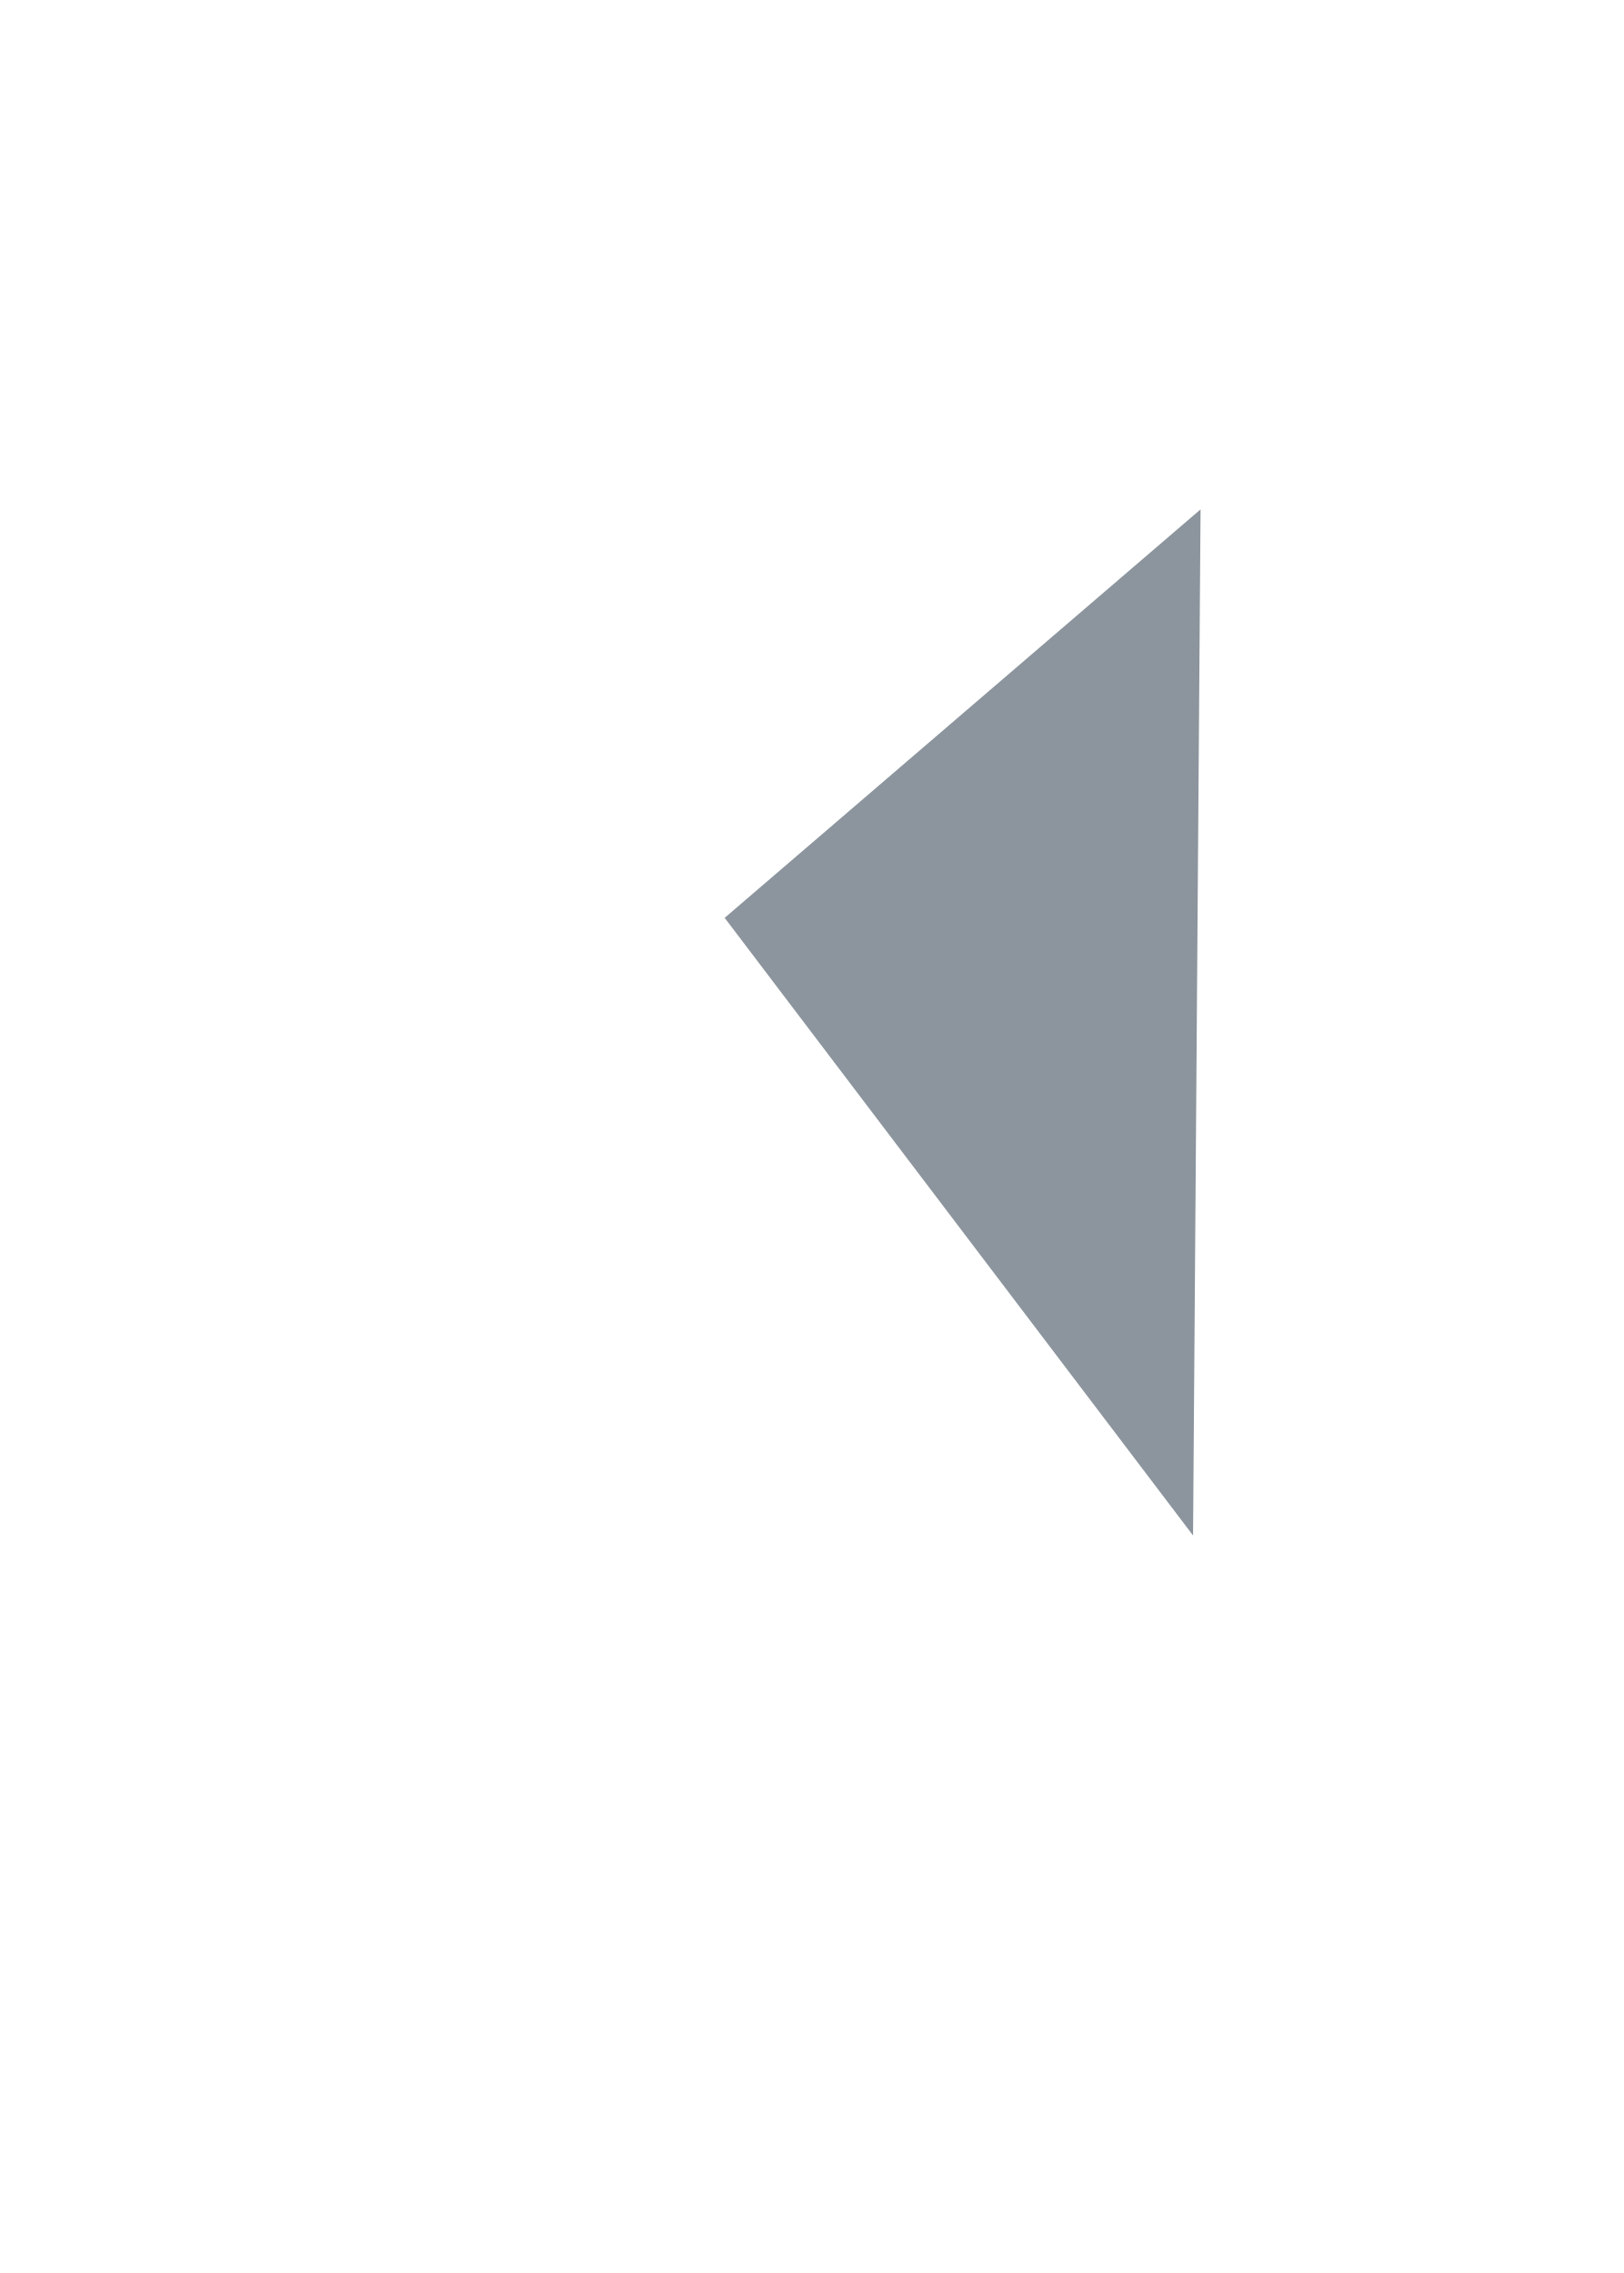
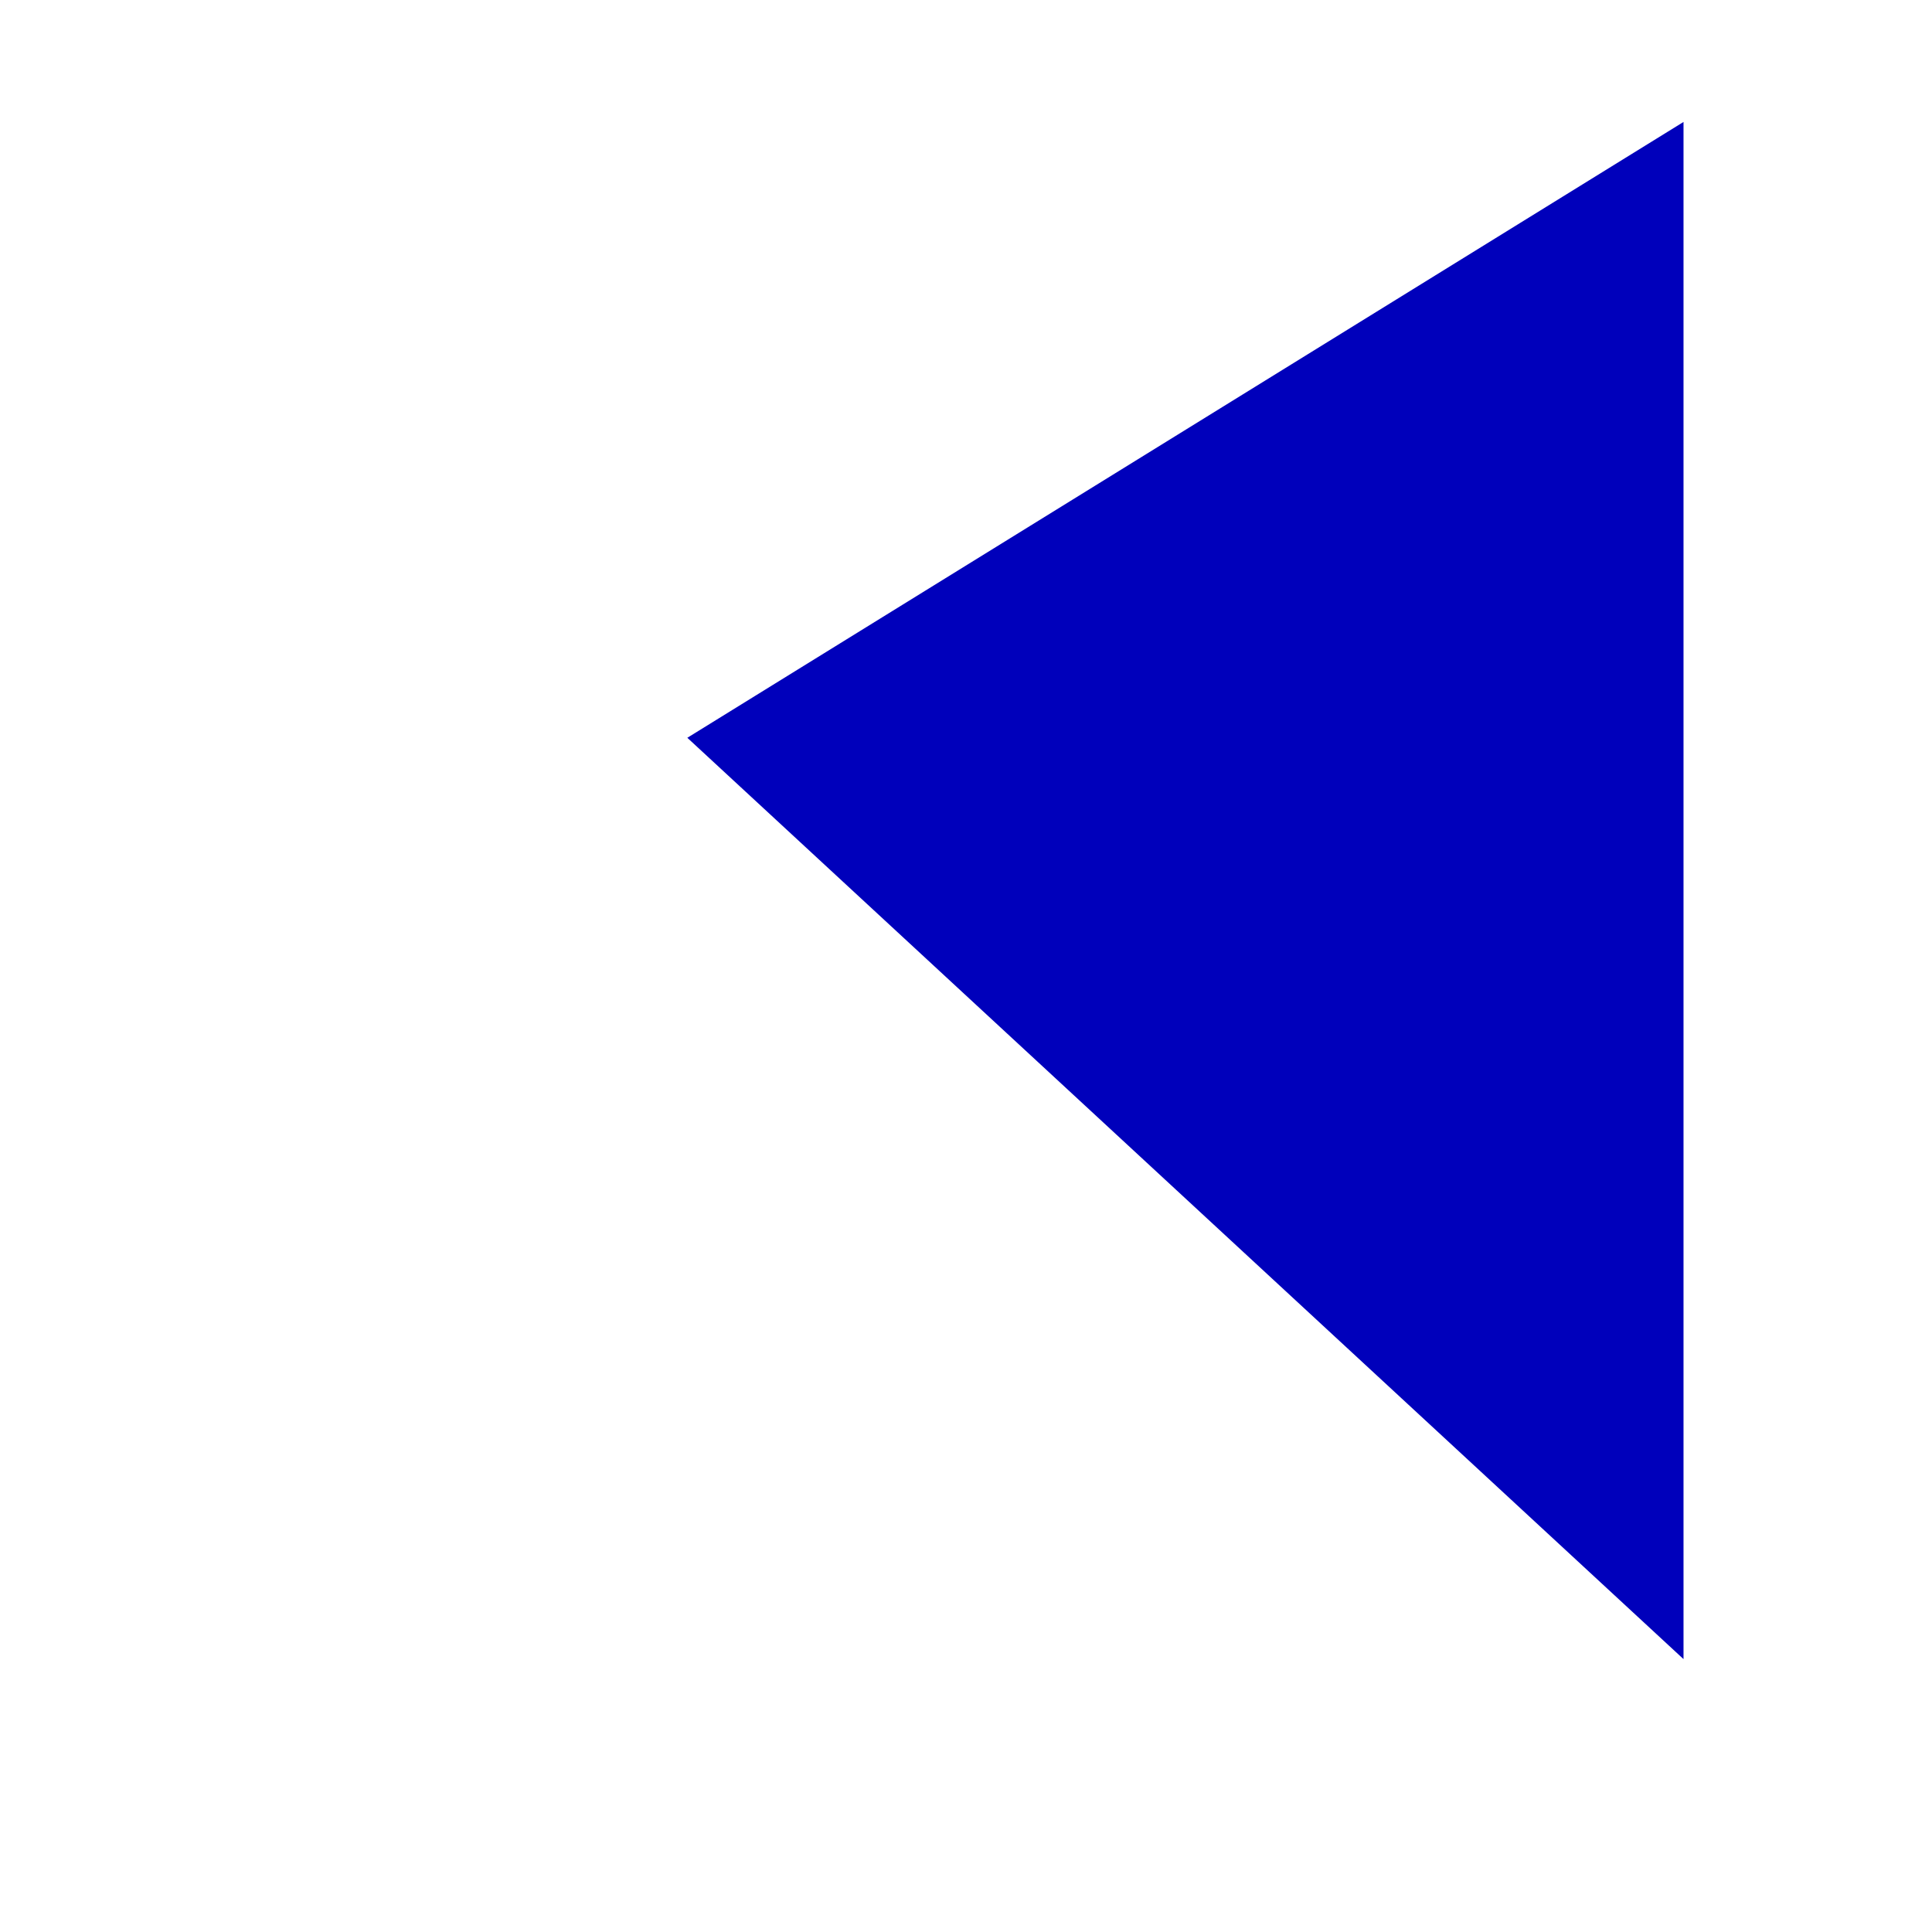
- <svg xmlns="http://www.w3.org/2000/svg" version="1.1" x="0px" y="0px" width="200px" height="280px" viewBox="0 0 200 280" style="enable-background:new 0 0 200 280;" xml:space="preserve">
+ <svg xmlns="http://www.w3.org/2000/svg" version="1.1" x="0px" y="0px" width="200px" height="200px" viewBox="0 0 200 200" style="enable-background:new 0 0 200 200;" xml:space="preserve">
  <g id="_x34_-1">
-     <polygon style="fill:#8C959D;" points="89.258,113.065 146.952,189.149 147.876,62.747  " />
+     <polygon style="fill:#0000BB;" points="71.152,76.375 174.277,171.75 174.277,12.625  " />
  </g>
  <g id="Layer_1">
</g>
</svg>
